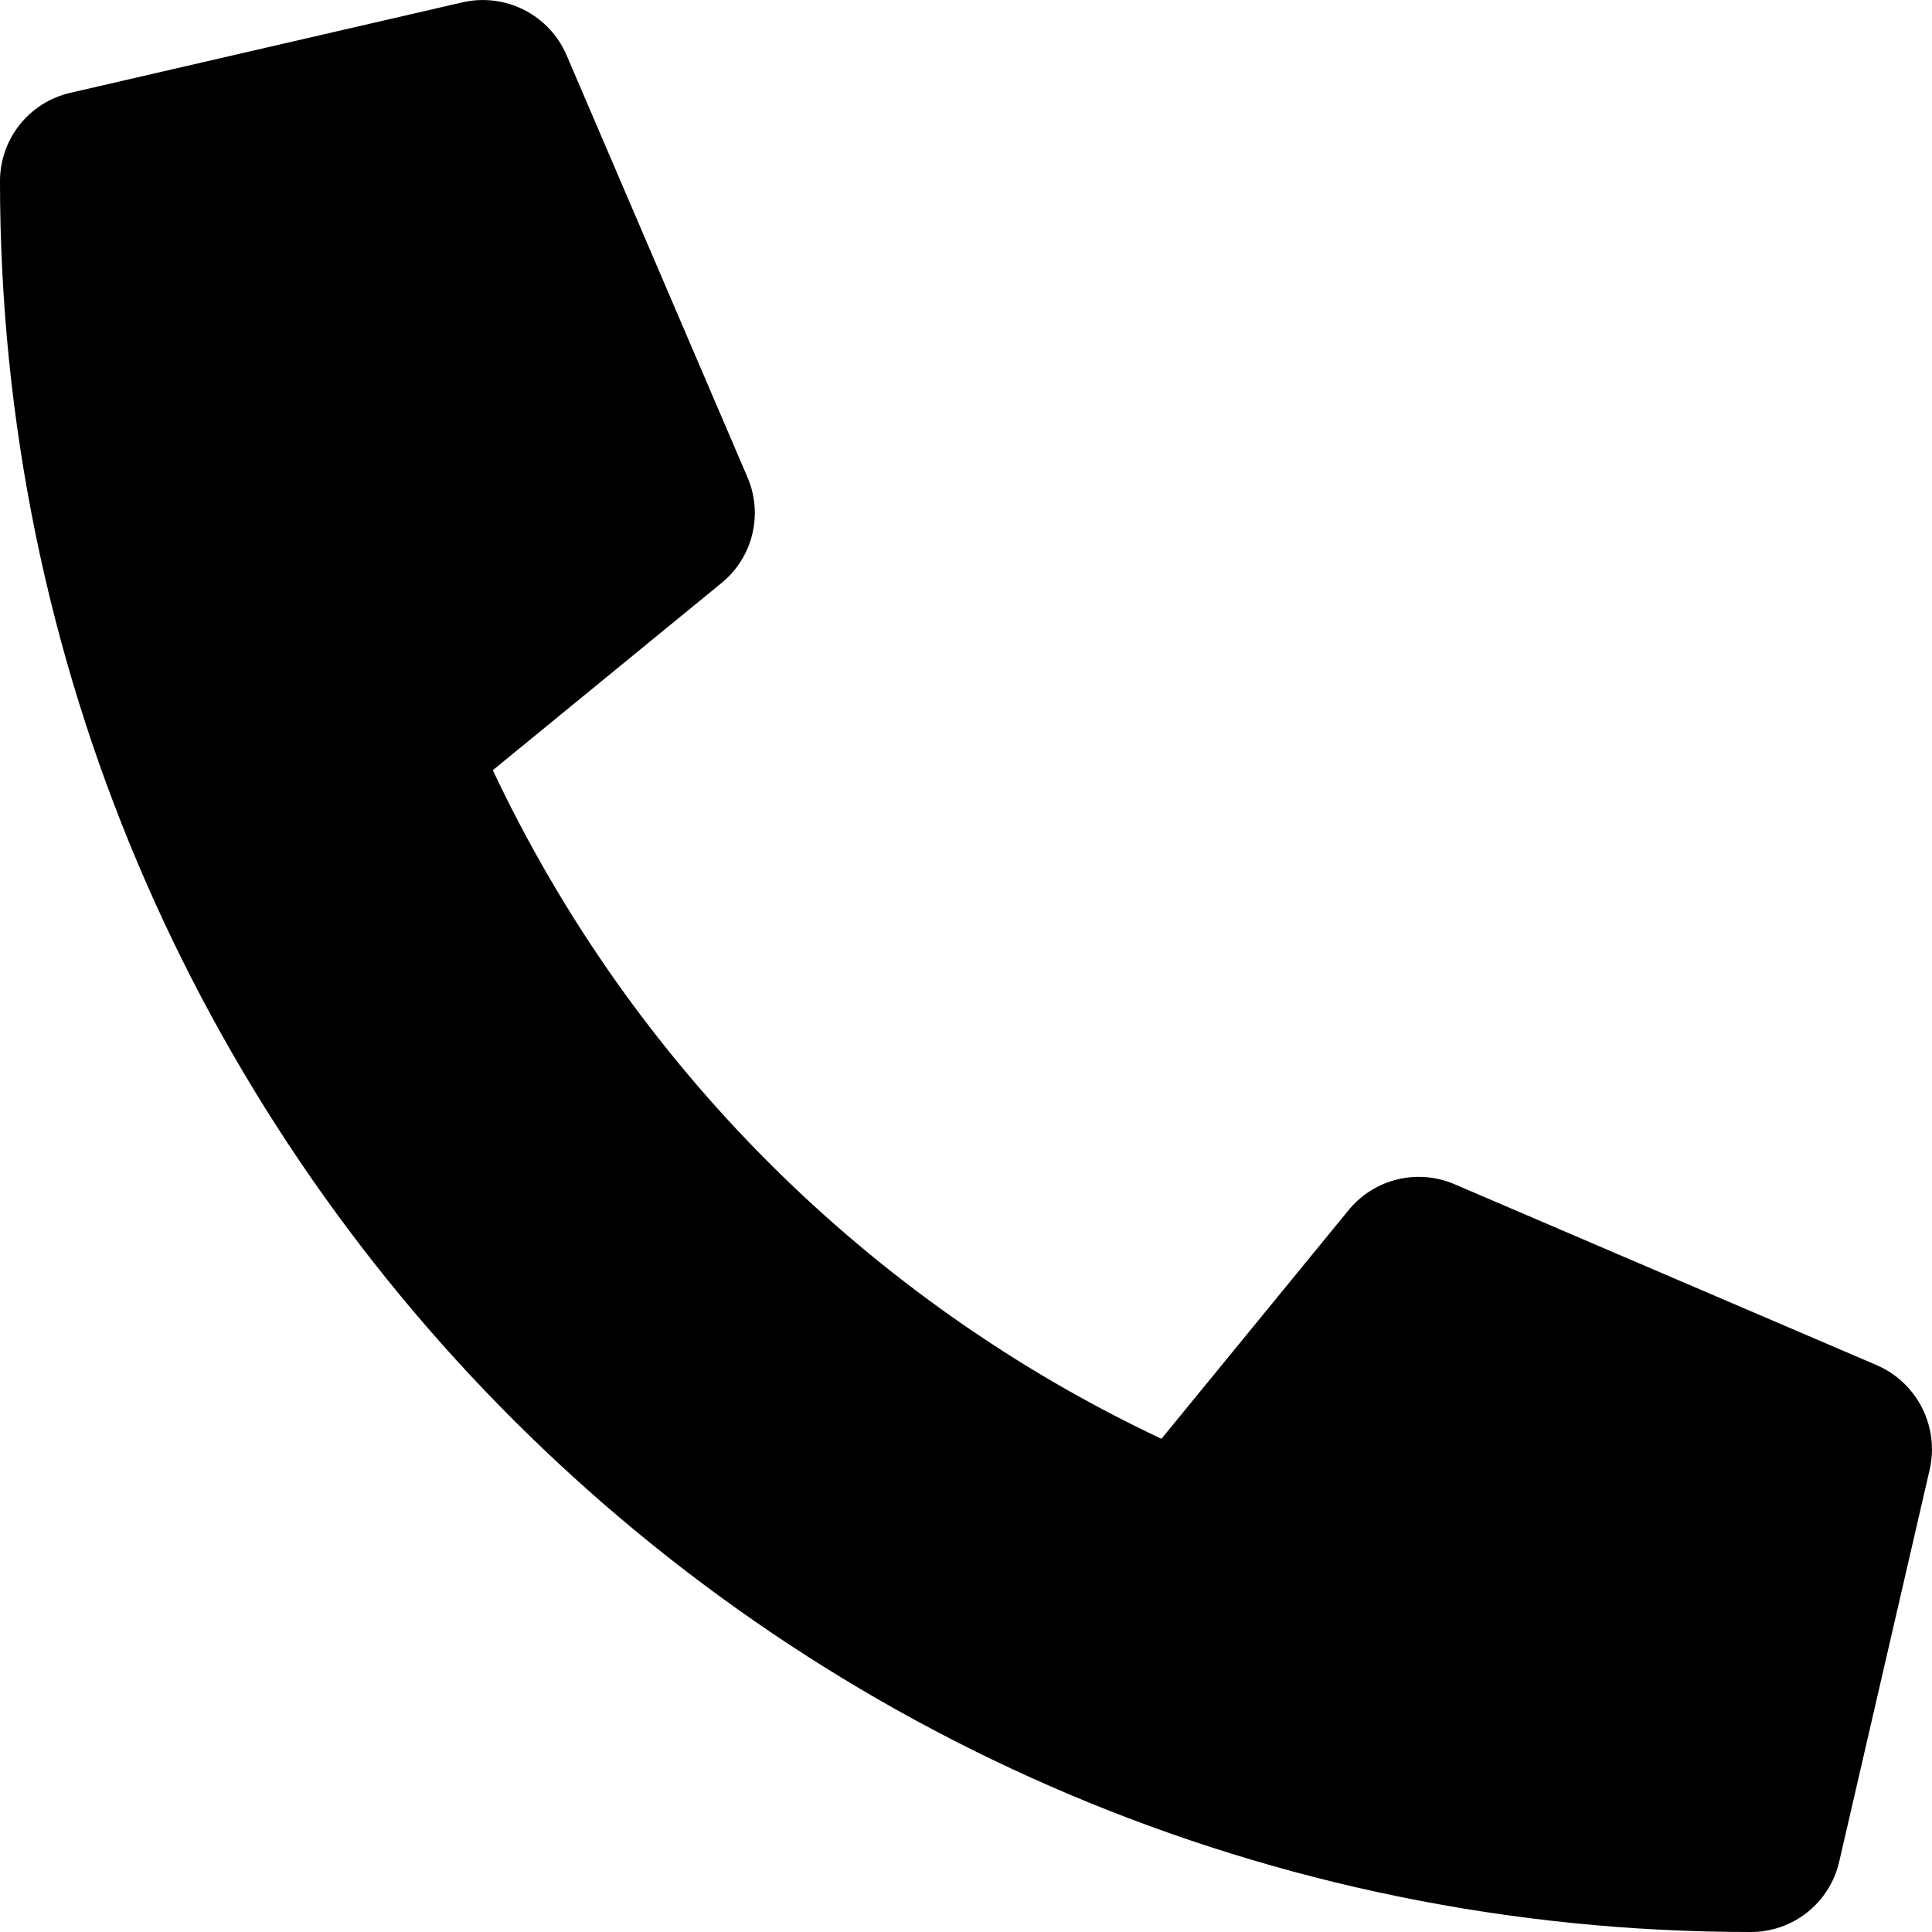
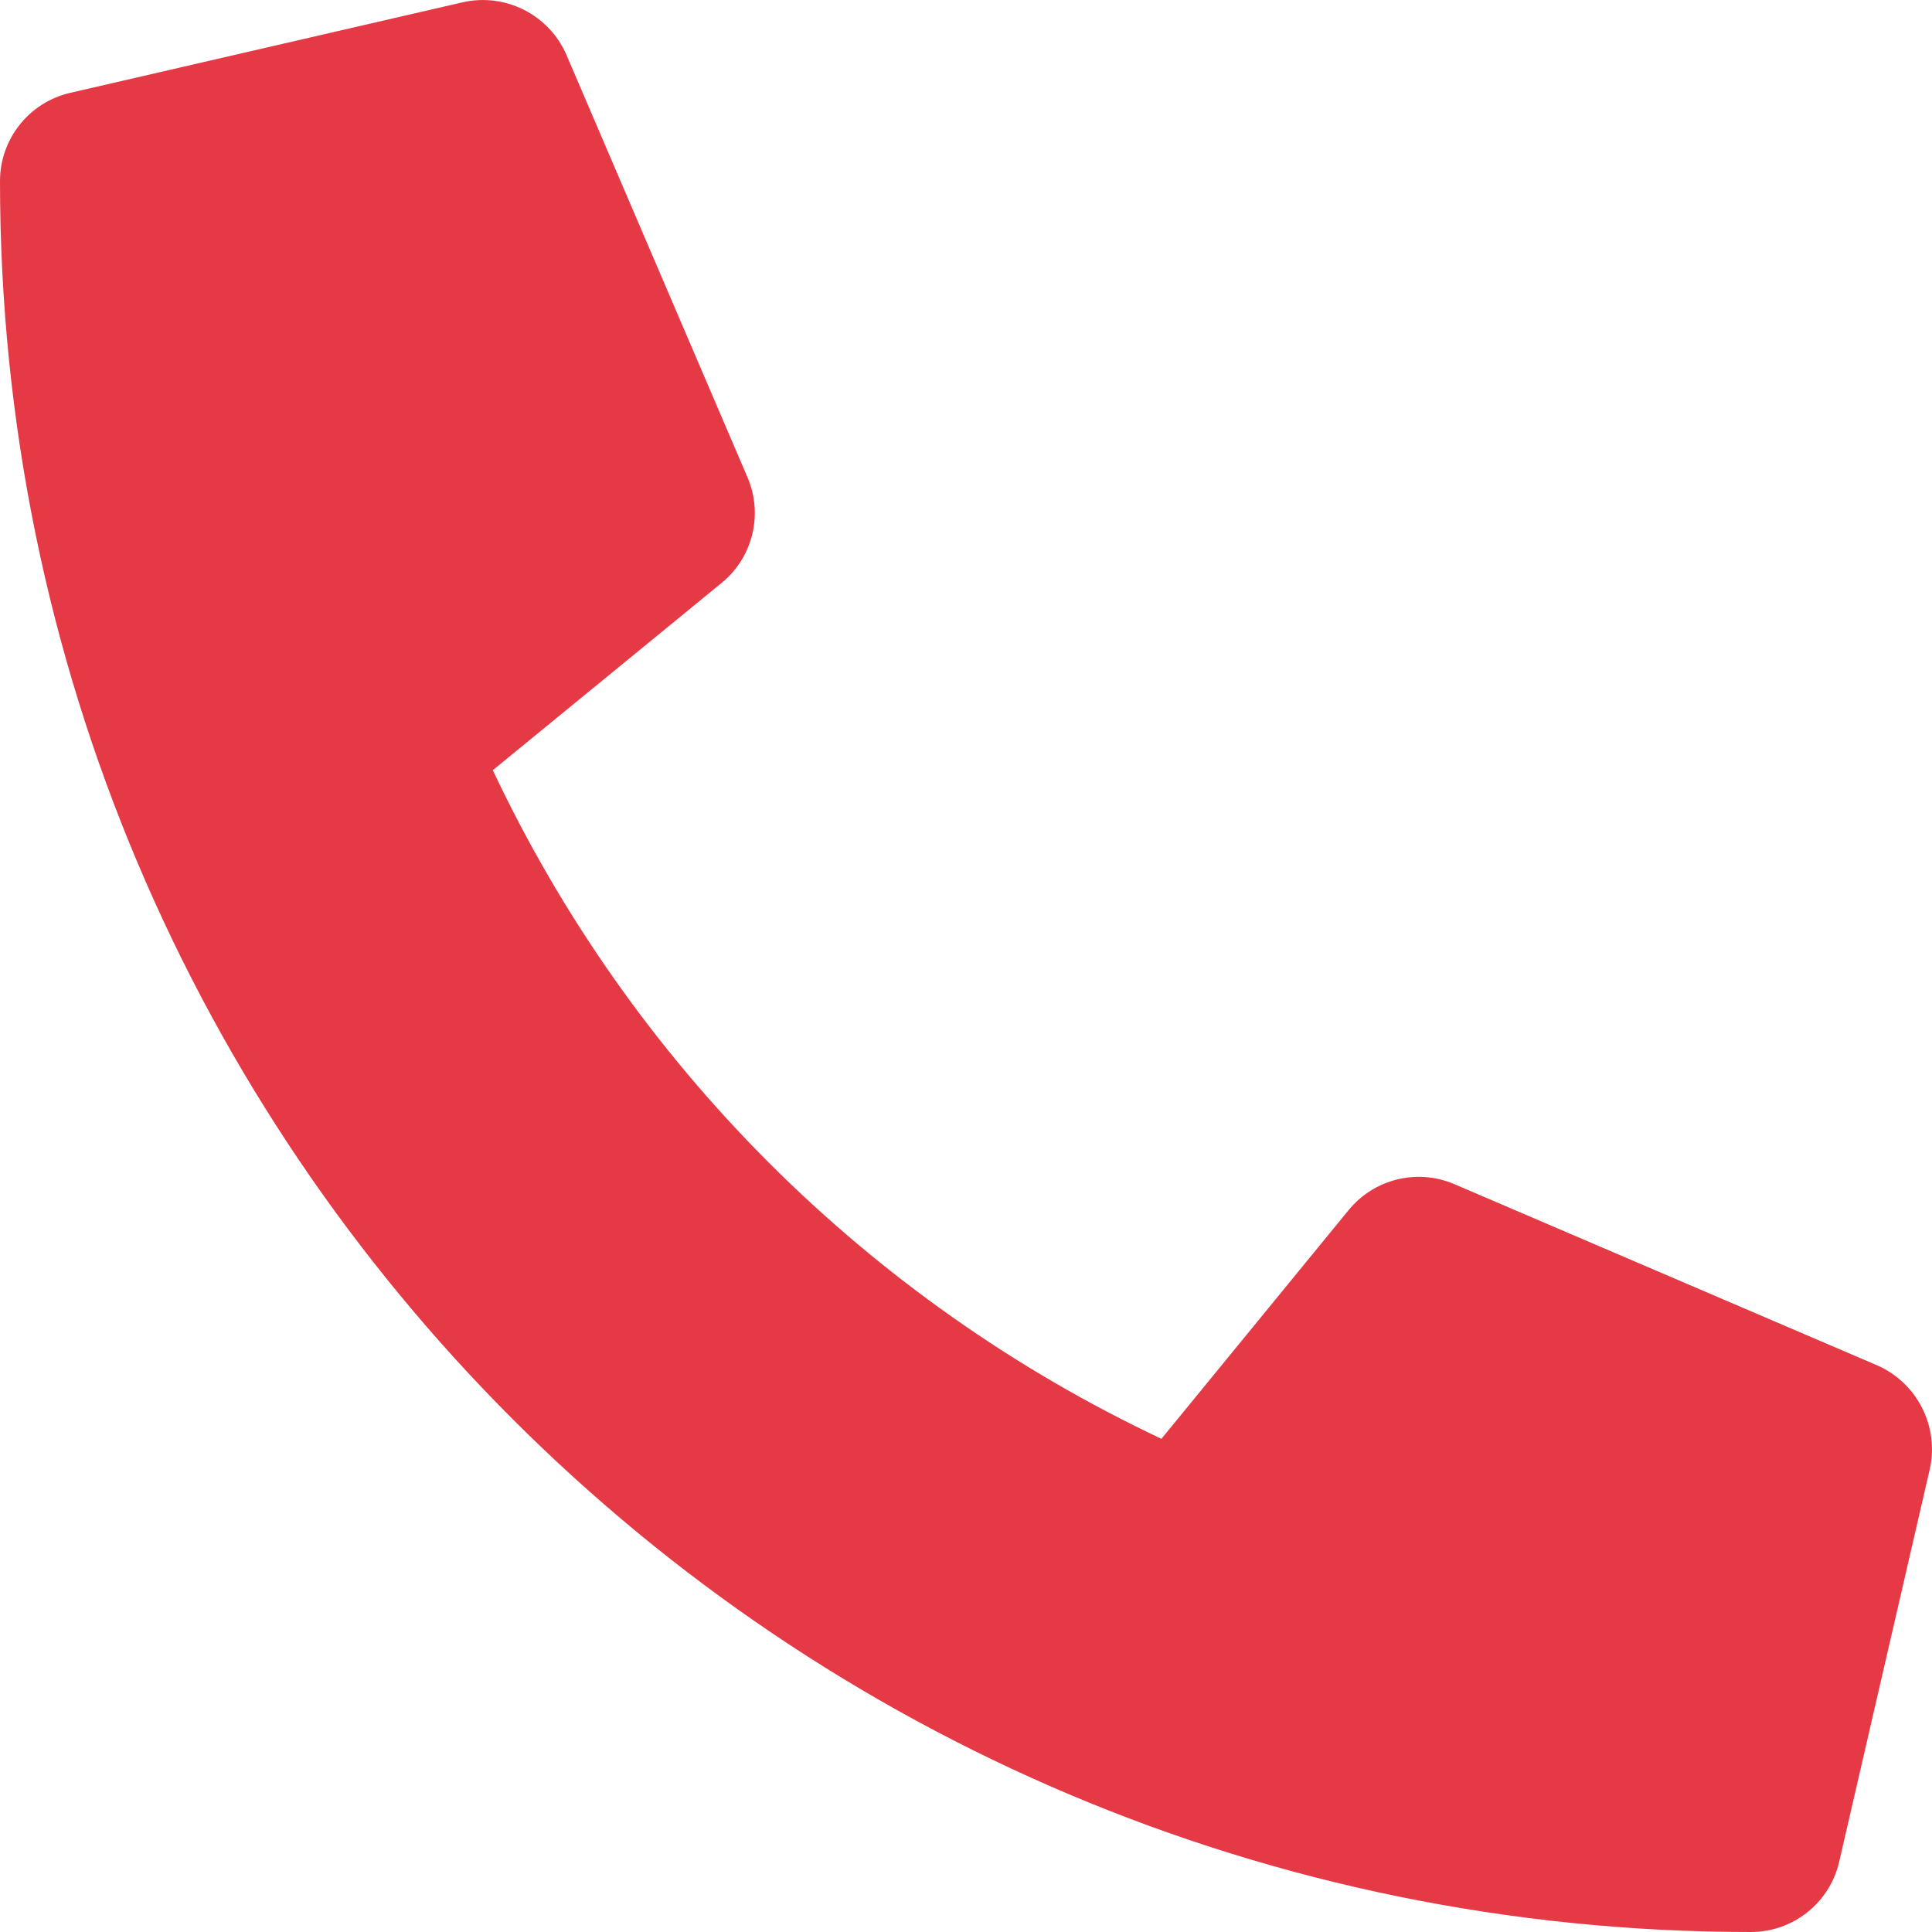
<svg xmlns="http://www.w3.org/2000/svg" aria-hidden="true" focusable="false" data-prefix="fas" data-icon="phone-alt" class="svg-inline--fa fa-phone-alt fa-w-16" role="img" viewBox="0 0 512 512">
-   <path fill="currentColor" d="M497.39 361.8l-112-48a24 24 0 0 0-28 6.9l-49.6 60.6A370.66 370.66 0 0 1 130.6 204.11l60.6-49.6a23.94 23.94 0 0 0 6.9-28l-48-112A24.16 24.16 0 0 0 122.6.61l-104 24A24 24 0 0 0 0 48c0 256.5 207.9 464 464 464a24 24 0 0 0 23.4-18.6l24-104a24.29 24.29 0 0 0-14.01-27.6z" />
+   <path fill="#E63946" d="M497.39 361.8l-112-48a24 24 0 0 0-28 6.9l-49.6 60.6A370.66 370.66 0 0 1 130.6 204.11l60.6-49.6a23.94 23.94 0 0 0 6.9-28l-48-112A24.16 24.16 0 0 0 122.6.61l-104 24A24 24 0 0 0 0 48c0 256.5 207.9 464 464 464a24 24 0 0 0 23.4-18.6l24-104a24.29 24.29 0 0 0-14.01-27.6z" />
</svg>
